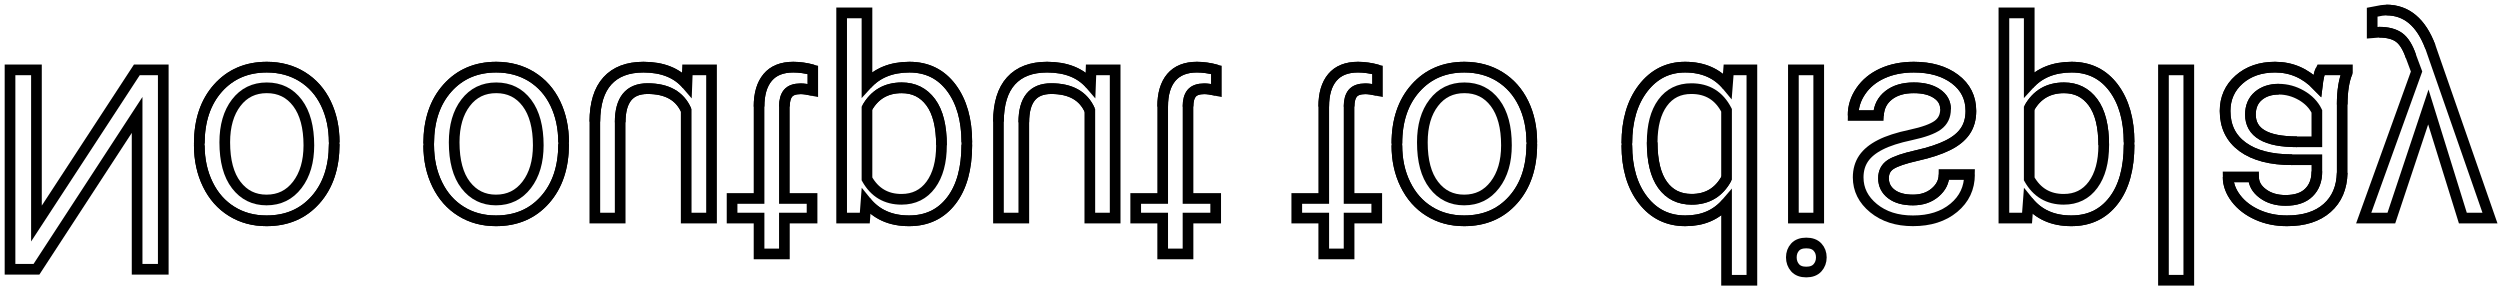
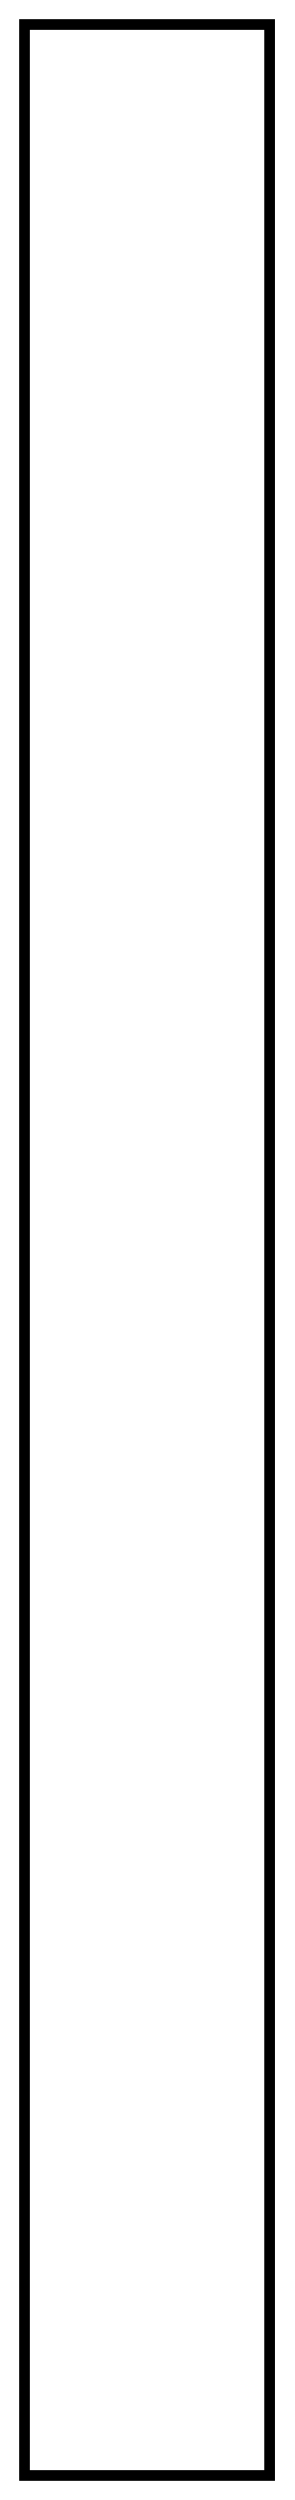
- <svg xmlns="http://www.w3.org/2000/svg" version="1.1" viewBox="1.311 -6.975 249.557 28.975" fill="none" stroke="black" stroke-width="0.6%" vector-effect="non-scaling-stroke">
-   <path d="M 17.609 19.906 L 17.609 0 L 14.971 0 L 4.949 15.34 L 4.949 0 L 2.311 0 L 2.311 19.906 L 4.949 19.906 L 14.998 4.498 L 14.998 19.906 L 17.609 19.906 Z" />
-   <path d="M 21.205 7.355 L 21.205 7.533 Q 21.21 9.71 22.06 11.443 Q 22.91 13.18 24.438 14.123 Q 25.96 15.07 27.918 15.066 Q 30.94 15.07 32.806 12.975 Q 34.67 10.88 34.672 7.41 L 34.672 7.232 Q 34.67 5.07 33.845 3.356 Q 33.02 1.64 31.479 0.684 Q 29.94 -0.27 27.945 -0.273 Q 24.94 -0.27 23.071 1.818 Q 21.21 3.91 21.205 7.355 Z" />
-   <path d="M 21.205 7.533 Q 21.21 9.71 22.06 11.443 Q 22.91 13.18 24.438 14.123 Q 25.96 15.07 27.918 15.066 Q 30.94 15.07 32.806 12.975 Q 34.67 10.88 34.672 7.41" />
-   <path d="M 34.672 7.232 Q 34.67 5.07 33.845 3.356 Q 33.02 1.64 31.479 0.684 Q 29.94 -0.27 27.945 -0.273 Q 24.94 -0.27 23.071 1.818 Q 21.21 3.91 21.205 7.355" />
-   <path d="M 23.748 7.232 Q 23.75 4.77 24.89 3.281 Q 26.03 1.79 27.945 1.791 Q 29.87 1.79 31.008 3.302 Q 32.14 4.81 32.143 7.533 Q 32.14 9.97 30.987 11.478 Q 29.83 12.99 27.918 12.988 Q 26.04 12.99 24.896 11.498 Q 23.75 10.01 23.748 7.232 Q 23.75 4.77 24.89 3.281 Q 26.03 1.79 27.945 1.791 Q 29.87 1.79 31.008 3.302 Q 32.14 4.81 32.143 7.533 Q 32.14 9.97 30.987 11.478 Q 29.83 12.99 27.918 12.988 Q 26.04 12.99 24.896 11.498 Q 23.75 10.01 23.748 7.232 Z" />
-   <path d="M 44.105 7.355 L 44.105 7.533 Q 44.11 9.71 44.96 11.443 Q 45.81 13.18 47.339 14.123 Q 48.86 15.07 50.818 15.066 Q 53.84 15.07 55.706 12.975 Q 57.57 10.88 57.572 7.41 L 57.572 7.232 Q 57.57 5.07 56.745 3.356 Q 55.92 1.64 54.38 0.684 Q 52.84 -0.27 50.846 -0.273 Q 47.84 -0.27 45.972 1.818 Q 44.11 3.91 44.105 7.355 Z" />
-   <path d="M 44.105 7.533 Q 44.11 9.71 44.96 11.443 Q 45.81 13.18 47.339 14.123 Q 48.86 15.07 50.818 15.066 Q 53.84 15.07 55.706 12.975 Q 57.57 10.88 57.572 7.41" />
-   <path d="M 57.572 7.232 Q 57.57 5.07 56.745 3.356 Q 55.92 1.64 54.38 0.684 Q 52.84 -0.27 50.846 -0.273 Q 47.84 -0.27 45.972 1.818 Q 44.11 3.91 44.105 7.355" />
-   <path d="M 46.648 7.232 Q 46.65 4.77 47.79 3.281 Q 48.93 1.79 50.846 1.791 Q 52.77 1.79 53.908 3.302 Q 55.04 4.81 55.043 7.533 Q 55.04 9.97 53.888 11.478 Q 52.73 12.99 50.818 12.988 Q 48.95 12.99 47.797 11.498 Q 46.65 10.01 46.648 7.232 Q 46.65 4.77 47.79 3.281 Q 48.93 1.79 50.846 1.791 Q 52.77 1.79 53.908 3.302 Q 55.04 4.81 55.043 7.533 Q 55.04 9.97 53.888 11.478 Q 52.73 12.99 50.818 12.988 Q 48.95 12.99 47.797 11.498 Q 46.65 10.01 46.648 7.232 Z" />
-   <path d="M 69.932 0 L 69.877 1.463 Q 68.4 -0.27 65.543 -0.273 Q 63.18 -0.27 61.94 1.101 Q 60.7 2.47 60.689 5.168 L 60.689 14.793 L 63.219 14.793 L 63.219 5.236 Q 63.22 1.87 65.953 1.873 Q 68.85 1.87 69.809 4.033 L 69.809 14.793 L 72.338 14.793 L 72.338 0 L 69.932 0 Z" />
-   <path d="M 69.877 1.463 Q 68.4 -0.27 65.543 -0.273 Q 63.18 -0.27 61.94 1.101 Q 60.7 2.47 60.689 5.168" />
-   <path d="M 63.219 5.236 Q 63.22 1.87 65.953 1.873 Q 68.85 1.87 69.809 4.033" />
-   <path d="M 77.082 18.375 L 79.611 18.375 L 79.611 14.793 L 82.373 14.793 L 82.373 12.838 L 79.611 12.838 L 79.611 3.664 Q 79.61 2.78 79.98 2.331 Q 80.35 1.89 81.238 1.887 Q 81.68 1.89 82.441 2.051 L 82.441 0 Q 81.44 -0.27 80.5 -0.273 Q 78.8 -0.27 77.943 0.752 Q 77.08 1.78 77.082 3.664 L 77.082 12.838 L 74.389 12.838 L 74.389 14.793 L 77.082 14.793 L 77.082 18.375 Z" />
-   <path d="M 79.611 3.664 Q 79.61 2.78 79.98 2.331 Q 80.35 1.89 81.238 1.887 Q 81.68 1.89 82.441 2.051" />
-   <path d="M 82.441 0 Q 81.44 -0.27 80.5 -0.273 Q 78.8 -0.27 77.943 0.752 Q 77.08 1.78 77.082 3.664" />
-   <path d="M 97.822 7.465 L 97.822 7.232 Q 97.82 3.86 96.277 1.791 Q 94.73 -0.27 92.094 -0.273 Q 89.4 -0.27 87.855 1.436 L 87.855 -5.688 L 85.326 -5.688 L 85.326 14.793 L 87.637 14.793 L 87.76 13.152 Q 89.3 15.07 92.053 15.066 Q 94.72 15.07 96.271 13.057 Q 97.82 11.05 97.822 7.465 Z" />
-   <path d="M 97.822 7.232 Q 97.82 3.86 96.277 1.791 Q 94.73 -0.27 92.094 -0.273 Q 89.4 -0.27 87.855 1.436" />
-   <path d="M 87.76 13.152 Q 89.3 15.07 92.053 15.066 Q 94.72 15.07 96.271 13.057 Q 97.82 11.05 97.822 7.465" />
-   <path d="M 95.293 7.52 Q 95.29 10.02 94.227 11.471 Q 93.16 12.92 91.301 12.92 Q 89 12.92 87.855 10.883 L 87.855 3.814 Q 88.99 1.79 91.328 1.791 Q 93.15 1.79 94.22 3.233 Q 95.29 4.68 95.293 7.52 Q 95.29 10.02 94.227 11.471 Q 93.16 12.92 91.301 12.92 Q 89 12.92 87.855 10.883" />
-   <path d="M 87.855 3.814 Q 88.99 1.79 91.328 1.791 Q 93.15 1.79 94.22 3.233 Q 95.29 4.68 95.293 7.52" />
-   <path d="M 110.223 0 L 110.168 1.463 Q 108.69 -0.27 105.834 -0.273 Q 103.47 -0.27 102.231 1.101 Q 100.99 2.47 100.98 5.168 L 100.98 14.793 L 103.51 14.793 L 103.51 5.236 Q 103.51 1.87 106.244 1.873 Q 109.14 1.87 110.1 4.033 L 110.1 14.793 L 112.629 14.793 L 112.629 0 L 110.223 0 Z" />
-   <path d="M 110.168 1.463 Q 108.69 -0.27 105.834 -0.273 Q 103.47 -0.27 102.231 1.101 Q 100.99 2.47 100.98 5.168" />
-   <path d="M 103.51 5.236 Q 103.51 1.87 106.244 1.873 Q 109.14 1.87 110.1 4.033" />
-   <path d="M 117.373 18.375 L 119.902 18.375 L 119.902 14.793 L 122.664 14.793 L 122.664 12.838 L 119.902 12.838 L 119.902 3.664 Q 119.9 2.78 120.271 2.331 Q 120.64 1.89 121.529 1.887 Q 121.97 1.89 122.732 2.051 L 122.732 0 Q 121.73 -0.27 120.791 -0.273 Q 119.1 -0.27 118.234 0.752 Q 117.37 1.78 117.373 3.664 L 117.373 12.838 L 114.68 12.838 L 114.68 14.793 L 117.373 14.793 L 117.373 18.375 Z" />
-   <path d="M 119.902 3.664 Q 119.9 2.78 120.271 2.331 Q 120.64 1.89 121.529 1.887 Q 121.97 1.89 122.732 2.051" />
-   <path d="M 122.732 0 Q 121.73 -0.27 120.791 -0.273 Q 119.1 -0.27 118.234 0.752 Q 117.37 1.78 117.373 3.664" />
-   <path d="M 133.451 18.375 L 135.98 18.375 L 135.98 14.793 L 138.742 14.793 L 138.742 12.838 L 135.98 12.838 L 135.98 3.664 Q 135.98 2.78 136.35 2.331 Q 136.72 1.89 137.607 1.887 Q 138.04 1.89 138.811 2.051 L 138.811 0 Q 137.81 -0.27 136.869 -0.273 Q 135.17 -0.27 134.312 0.752 Q 133.45 1.78 133.451 3.664 L 133.451 12.838 L 130.758 12.838 L 130.758 14.793 L 133.451 14.793 L 133.451 18.375 Z" />
-   <path d="M 135.98 3.664 Q 135.98 2.78 136.35 2.331 Q 136.72 1.89 137.607 1.887 Q 138.04 1.89 138.811 2.051" />
-   <path d="M 138.811 0 Q 137.81 -0.27 136.869 -0.273 Q 135.17 -0.27 134.312 0.752 Q 133.45 1.78 133.451 3.664" />
-   <path d="M 140.752 7.355 L 140.752 7.533 Q 140.75 9.71 141.606 11.443 Q 142.46 13.18 143.985 14.123 Q 145.51 15.07 147.465 15.066 Q 150.49 15.07 152.353 12.975 Q 154.22 10.88 154.219 7.41 L 154.219 7.232 Q 154.22 5.07 153.392 3.356 Q 152.56 1.64 151.026 0.684 Q 149.49 -0.27 147.492 -0.273 Q 144.48 -0.27 142.618 1.818 Q 140.75 3.91 140.752 7.355 Z" />
-   <path d="M 140.752 7.533 Q 140.75 9.71 141.606 11.443 Q 142.46 13.18 143.985 14.123 Q 145.51 15.07 147.465 15.066 Q 150.49 15.07 152.353 12.975 Q 154.22 10.88 154.219 7.41" />
-   <path d="M 154.219 7.232 Q 154.22 5.07 153.392 3.356 Q 152.56 1.64 151.026 0.684 Q 149.49 -0.27 147.492 -0.273 Q 144.48 -0.27 142.618 1.818 Q 140.75 3.91 140.752 7.355" />
-   <path d="M 143.295 7.232 Q 143.29 4.77 144.437 3.281 Q 145.58 1.79 147.492 1.791 Q 149.42 1.79 150.555 3.302 Q 151.69 4.81 151.689 7.533 Q 151.69 9.97 150.534 11.478 Q 149.38 12.99 147.465 12.988 Q 145.59 12.99 144.443 11.498 Q 143.29 10.01 143.295 7.232 Q 143.29 4.77 144.437 3.281 Q 145.58 1.79 147.492 1.791 Q 149.42 1.79 150.555 3.302 Q 151.69 4.81 151.689 7.533 Q 151.69 9.97 150.534 11.478 Q 149.38 12.99 147.465 12.988 Q 145.59 12.99 144.443 11.498 Q 143.29 10.01 143.295 7.232 Z" />
-   <path d="M 163.707 7.328 L 163.707 7.52 Q 163.71 10.92 165.32 12.995 Q 166.93 15.07 169.545 15.066 Q 172.14 15.07 173.66 13.289 L 173.66 21 L 176.189 21 L 176.189 0 L 173.865 0 L 173.742 1.586 Q 172.22 -0.27 169.518 -0.273 Q 166.95 -0.27 165.327 1.832 Q 163.71 3.94 163.707 7.328 Z" />
-   <path d="M 163.707 7.52 Q 163.71 10.92 165.32 12.995 Q 166.93 15.07 169.545 15.066 Q 172.14 15.07 173.66 13.289" />
-   <path d="M 173.742 1.586 Q 172.22 -0.27 169.518 -0.273 Q 166.95 -0.27 165.327 1.832 Q 163.71 3.94 163.707 7.328" />
-   <path d="M 166.236 7.232 Q 166.24 4.72 167.275 3.295 Q 168.31 1.87 170.146 1.873 Q 172.55 1.87 173.66 4.033 L 173.66 10.828 Q 172.53 12.92 170.174 12.92 Q 168.31 12.92 167.275 11.484 Q 166.24 10.05 166.236 7.232 Q 166.24 4.72 167.275 3.295 Q 168.31 1.87 170.146 1.873 Q 172.55 1.87 173.66 4.033" />
-   <path d="M 173.66 10.828 Q 172.53 12.92 170.174 12.92 Q 168.31 12.92 167.275 11.484 Q 166.24 10.05 166.236 7.232" />
-   <path d="M 182.861 14.793 L 182.861 0 L 180.332 0 L 180.332 14.793 L 182.861 14.793 Z" />
-   <path d="M 180.127 18.717 Q 180.13 19.33 180.503 19.756 Q 180.88 20.18 181.617 20.18 Q 182.36 20.18 182.738 19.756 Q 183.12 19.33 183.121 18.717 Q 183.12 18.1 182.738 17.691 Q 182.36 17.28 181.617 17.281 Q 180.88 17.28 180.503 17.691 Q 180.13 18.1 180.127 18.717 Q 180.13 19.33 180.503 19.756 Q 180.88 20.18 181.617 20.18 Q 182.36 20.18 182.738 19.756 Q 183.12 19.33 183.121 18.717 Q 183.12 18.1 182.738 17.691 Q 182.36 17.28 181.617 17.281 Q 180.88 17.28 180.503 17.691 Q 180.13 18.1 180.127 18.717 Z" />
-   <path d="M 195.521 3.924 Q 195.52 4.95 194.749 5.517 Q 193.98 6.08 192.056 6.494 Q 190.13 6.9 189.007 7.479 Q 187.88 8.05 187.339 8.846 Q 186.8 9.64 186.799 10.732 Q 186.8 12.55 188.337 13.809 Q 189.88 15.07 192.268 15.066 Q 194.78 15.07 196.349 13.768 Q 197.91 12.47 197.914 10.445 L 195.371 10.445 Q 195.37 11.48 194.489 12.236 Q 193.61 12.99 192.268 12.988 Q 190.89 12.99 190.107 12.387 Q 189.33 11.79 189.328 10.814 Q 189.33 9.9 190.053 9.434 Q 190.78 8.97 192.671 8.545 Q 194.56 8.12 195.74 7.533 Q 196.92 6.95 197.483 6.118 Q 198.05 5.29 198.051 4.102 Q 198.05 2.12 196.465 0.923 Q 194.88 -0.27 192.35 -0.273 Q 190.57 -0.27 189.205 0.355 Q 187.84 0.98 187.065 2.112 Q 186.29 3.24 186.293 4.553 L 188.822 4.553 Q 188.89 3.28 189.841 2.536 Q 190.79 1.79 192.35 1.791 Q 193.79 1.79 194.653 2.372 Q 195.52 2.95 195.521 3.924 Q 195.52 4.95 194.749 5.517 Q 193.98 6.08 192.056 6.494 Q 190.13 6.9 189.007 7.479 Q 187.88 8.05 187.339 8.846 Q 186.8 9.64 186.799 10.732 Q 186.8 12.55 188.337 13.809 Q 189.88 15.07 192.268 15.066 Q 194.78 15.07 196.349 13.768 Q 197.91 12.47 197.914 10.445" />
-   <path d="M 195.371 10.445 Q 195.37 11.48 194.489 12.236 Q 193.61 12.99 192.268 12.988 Q 190.89 12.99 190.107 12.387 Q 189.33 11.79 189.328 10.814 Q 189.33 9.9 190.053 9.434 Q 190.78 8.97 192.671 8.545 Q 194.56 8.12 195.74 7.533 Q 196.92 6.95 197.483 6.118 Q 198.05 5.29 198.051 4.102 Q 198.05 2.12 196.465 0.923 Q 194.88 -0.27 192.35 -0.273 Q 190.57 -0.27 189.205 0.355 Q 187.84 0.98 187.065 2.112 Q 186.29 3.24 186.293 4.553" />
-   <path d="M 188.822 4.553 Q 188.89 3.28 189.841 2.536 Q 190.79 1.79 192.35 1.791 Q 193.79 1.79 194.653 2.372 Q 195.52 2.95 195.521 3.924" />
-   <path d="M 213.842 7.465 L 213.842 7.232 Q 213.84 3.86 212.297 1.791 Q 210.75 -0.27 208.113 -0.273 Q 205.42 -0.27 203.875 1.436 L 203.875 -5.688 L 201.346 -5.688 L 201.346 14.793 L 203.656 14.793 L 203.779 13.152 Q 205.32 15.07 208.072 15.066 Q 210.74 15.07 212.29 13.057 Q 213.84 11.05 213.842 7.465 Z" />
-   <path d="M 213.842 7.232 Q 213.84 3.86 212.297 1.791 Q 210.75 -0.27 208.113 -0.273 Q 205.42 -0.27 203.875 1.436" />
-   <path d="M 203.779 13.152 Q 205.32 15.07 208.072 15.066 Q 210.74 15.07 212.29 13.057 Q 213.84 11.05 213.842 7.465" />
-   <path d="M 211.312 7.52 Q 211.31 10.02 210.246 11.471 Q 209.18 12.92 207.32 12.92 Q 205.02 12.92 203.875 10.883 L 203.875 3.814 Q 205.01 1.79 207.348 1.791 Q 209.17 1.79 210.239 3.233 Q 211.31 4.68 211.312 7.52 Q 211.31 10.02 210.246 11.471 Q 209.18 12.92 207.32 12.92 Q 205.02 12.92 203.875 10.883" />
-   <path d="M 203.875 3.814 Q 205.01 1.79 207.348 1.791 Q 209.17 1.79 210.239 3.233 Q 211.31 4.68 211.312 7.52" />
-   <path d="M 219.803 21 L 219.803 0 L 217.273 0 L 217.273 21 L 219.803 21 Z" />
-   <path d="M 235.635 0 L 232.982 0 Q 232.76 0.44 232.627 1.559 Q 230.86 -0.27 228.416 -0.273 Q 226.23 -0.27 224.827 0.964 Q 223.43 2.2 223.426 4.102 Q 223.43 6.41 225.183 7.69 Q 226.94 8.97 230.125 8.969 L 232.586 8.969 L 232.586 10.131 Q 232.59 11.46 231.793 12.243 Q 231 13.03 229.455 13.029 Q 228.1 13.03 227.186 12.346 Q 226.27 11.66 226.27 10.691 L 223.727 10.691 Q 223.73 11.8 224.513 12.831 Q 225.3 13.86 226.646 14.465 Q 227.99 15.07 229.605 15.066 Q 232.16 15.07 233.611 13.788 Q 235.06 12.51 235.115 10.268 L 235.115 3.459 Q 235.12 1.42 235.635 0.219 L 235.635 0 Z" />
-   <path d="M 232.982 0 Q 232.76 0.44 232.627 1.559 Q 230.86 -0.27 228.416 -0.273 Q 226.23 -0.27 224.827 0.964 Q 223.43 2.2 223.426 4.102 Q 223.43 6.41 225.183 7.69 Q 226.94 8.97 230.125 8.969" />
-   <path d="M 232.586 10.131 Q 232.59 11.46 231.793 12.243 Q 231 13.03 229.455 13.029 Q 228.1 13.03 227.186 12.346 Q 226.27 11.66 226.27 10.691" />
-   <path d="M 223.727 10.691 Q 223.73 11.8 224.513 12.831 Q 225.3 13.86 226.646 14.465 Q 227.99 15.07 229.605 15.066 Q 232.16 15.07 233.611 13.788 Q 235.06 12.51 235.115 10.268" />
-   <path d="M 235.115 3.459 Q 235.12 1.42 235.635 0.219" />
-   <path d="M 228.785 1.928 Q 229.97 1.93 231.041 2.543 Q 232.11 3.16 232.586 4.143 L 232.586 7.178 L 230.604 7.178 Q 225.96 7.18 225.955 4.457 Q 225.96 3.27 226.748 2.598 Q 227.54 1.93 228.785 1.928 Q 229.97 1.93 231.041 2.543 Q 232.11 3.16 232.586 4.143" />
-   <path d="M 230.604 7.178 Q 225.96 7.18 225.955 4.457 Q 225.96 3.27 226.748 2.598 Q 227.54 1.93 228.785 1.928" />
-   <path d="M 240.023 14.793 L 243.715 3.705 L 247.16 14.793 L 249.867 14.793 L 243.92 -2.283 Q 242.54 -5.97 239.531 -5.975 L 239.053 -5.934 L 238.109 -5.756 L 238.109 -3.705 L 238.793 -3.76 Q 240.08 -3.76 240.796 -3.24 Q 241.51 -2.72 241.979 -1.34 L 242.539 0.164 L 237.262 14.793 L 240.023 14.793 Z" />
-   <path d="M 243.92 -2.283 Q 242.54 -5.97 239.531 -5.975" />
-   <path d="M 238.793 -3.76 Q 240.08 -3.76 240.796 -3.24 Q 241.51 -2.72 241.979 -1.34" />
+ <svg xmlns="http://www.w3.org/2000/svg" version="1.1" viewBox="-6 -51 12 102" fill="none" stroke="black" stroke-width="0.6%" vector-effect="non-scaling-stroke">
+   <path d="M -5 -50 L 5 -50 L 5 50 L -5 50 L -5 -50 Z" />
</svg>
